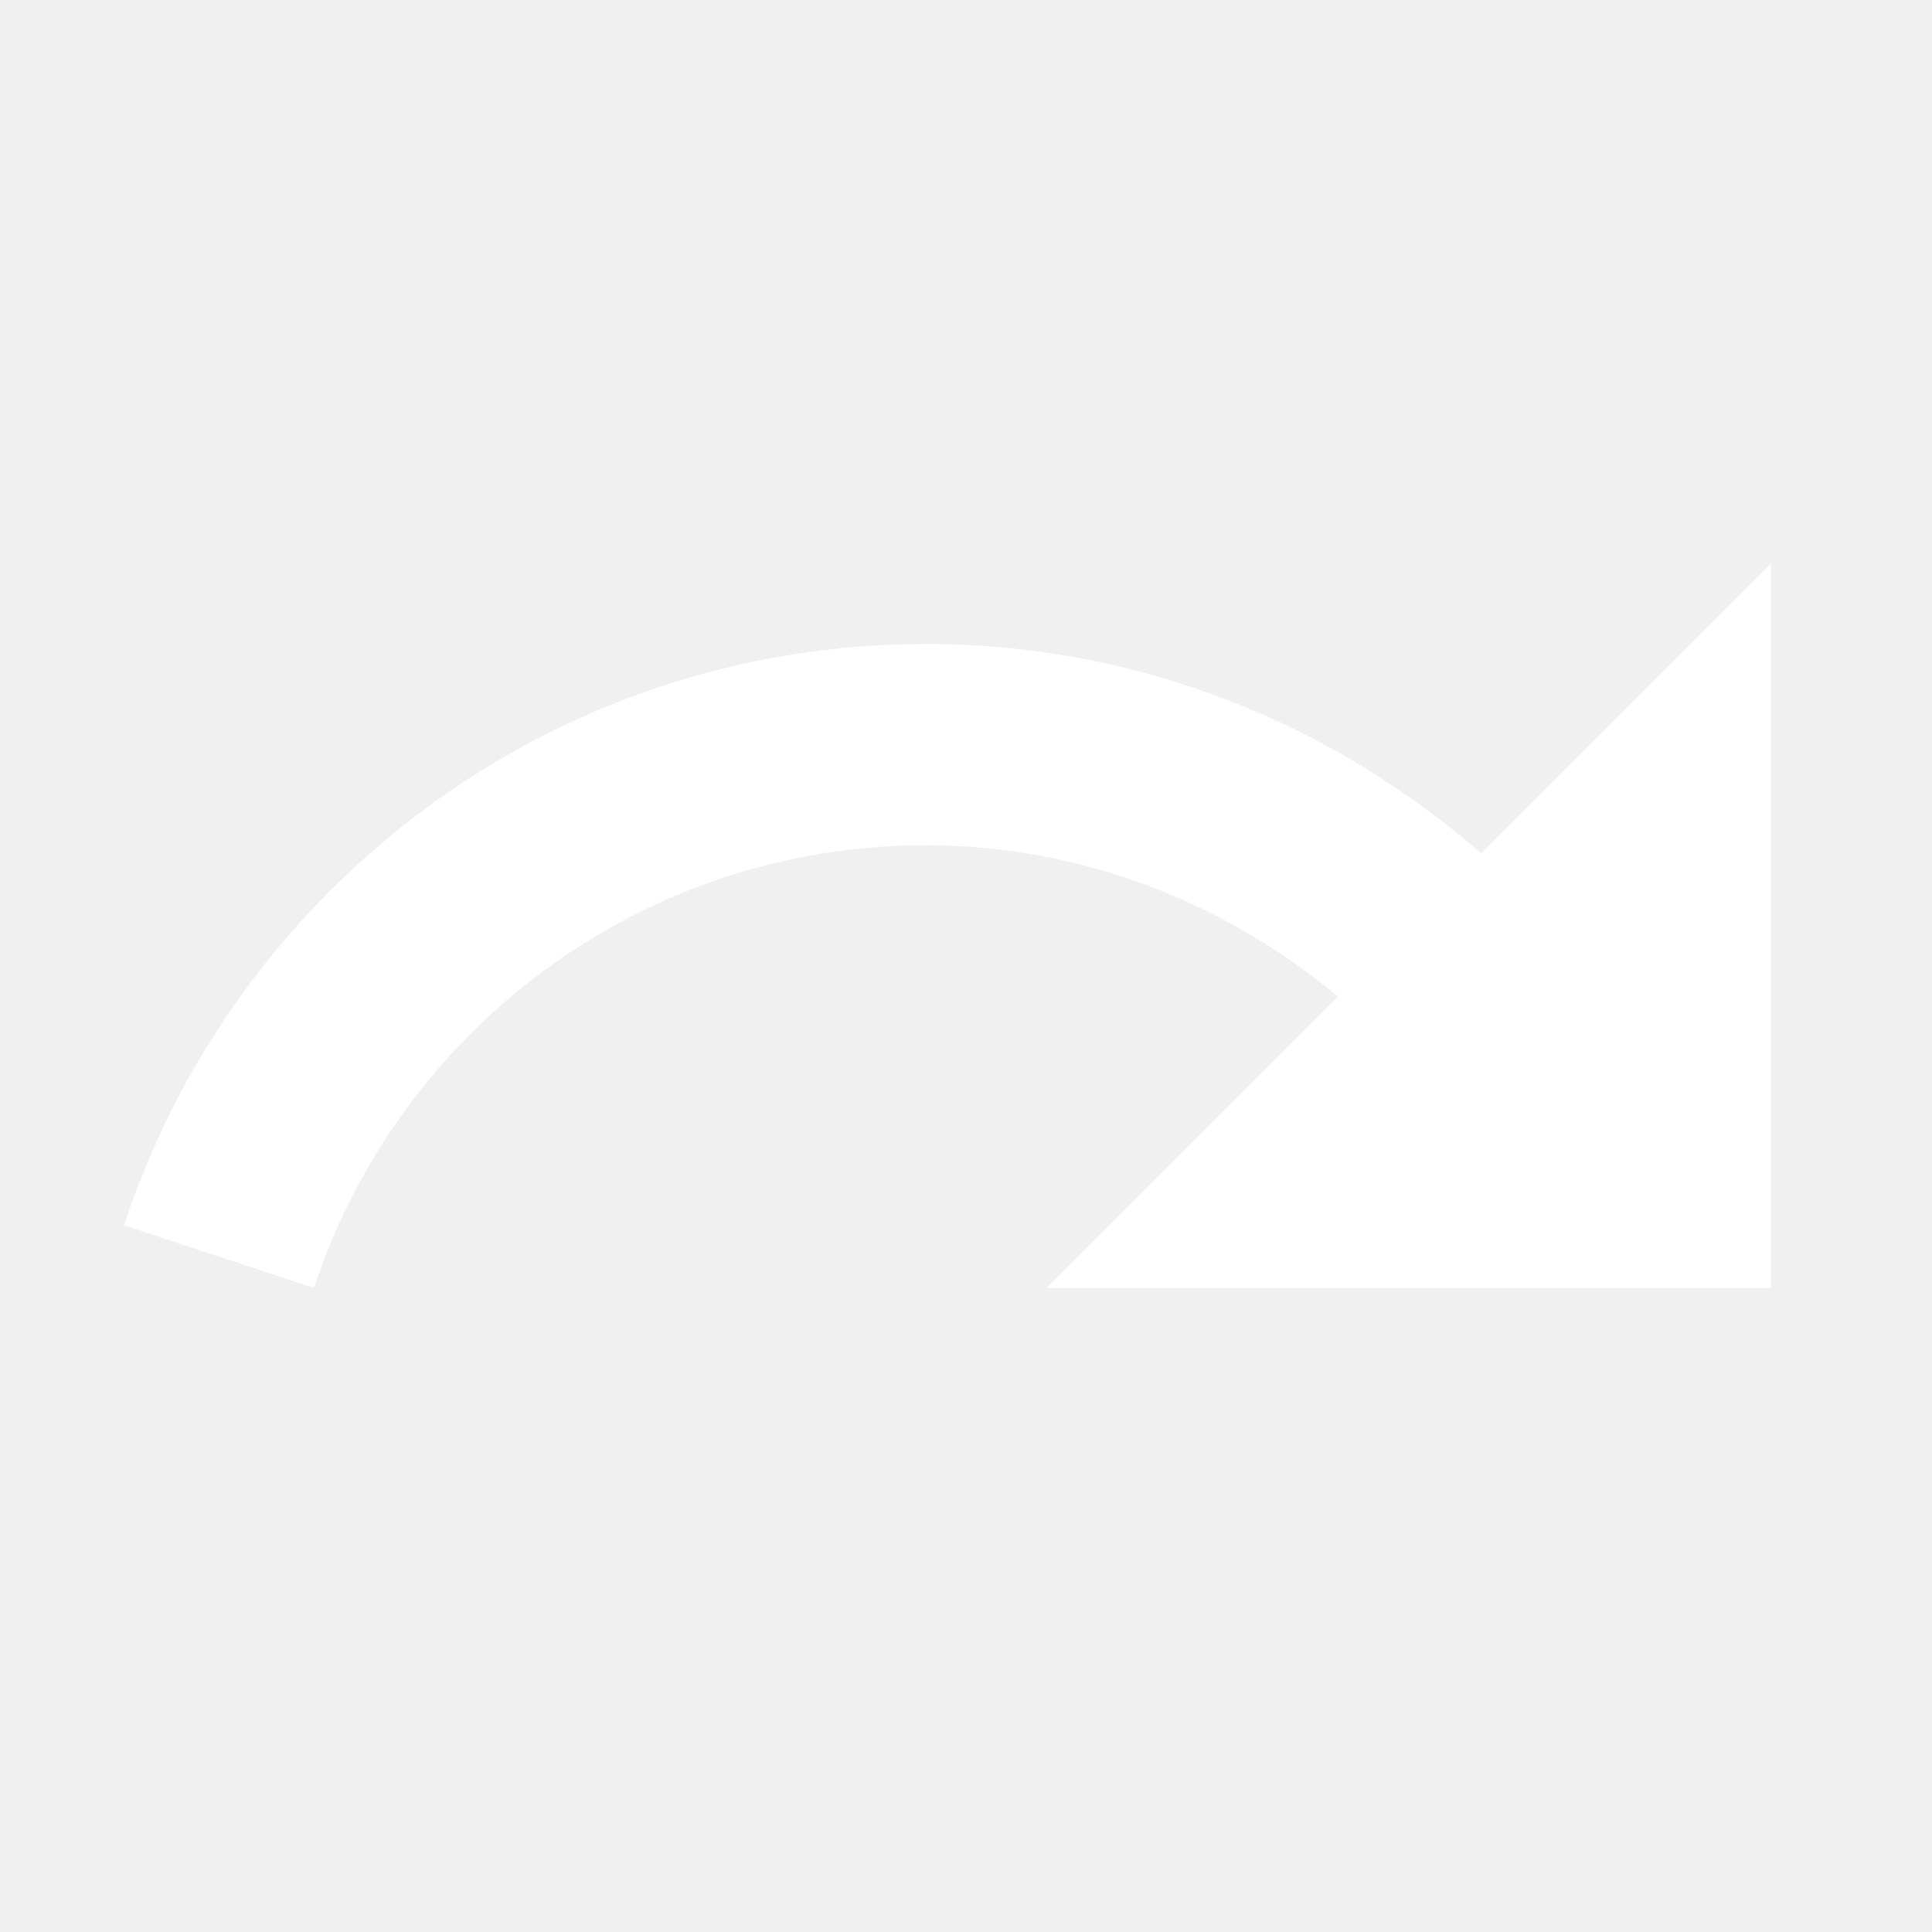
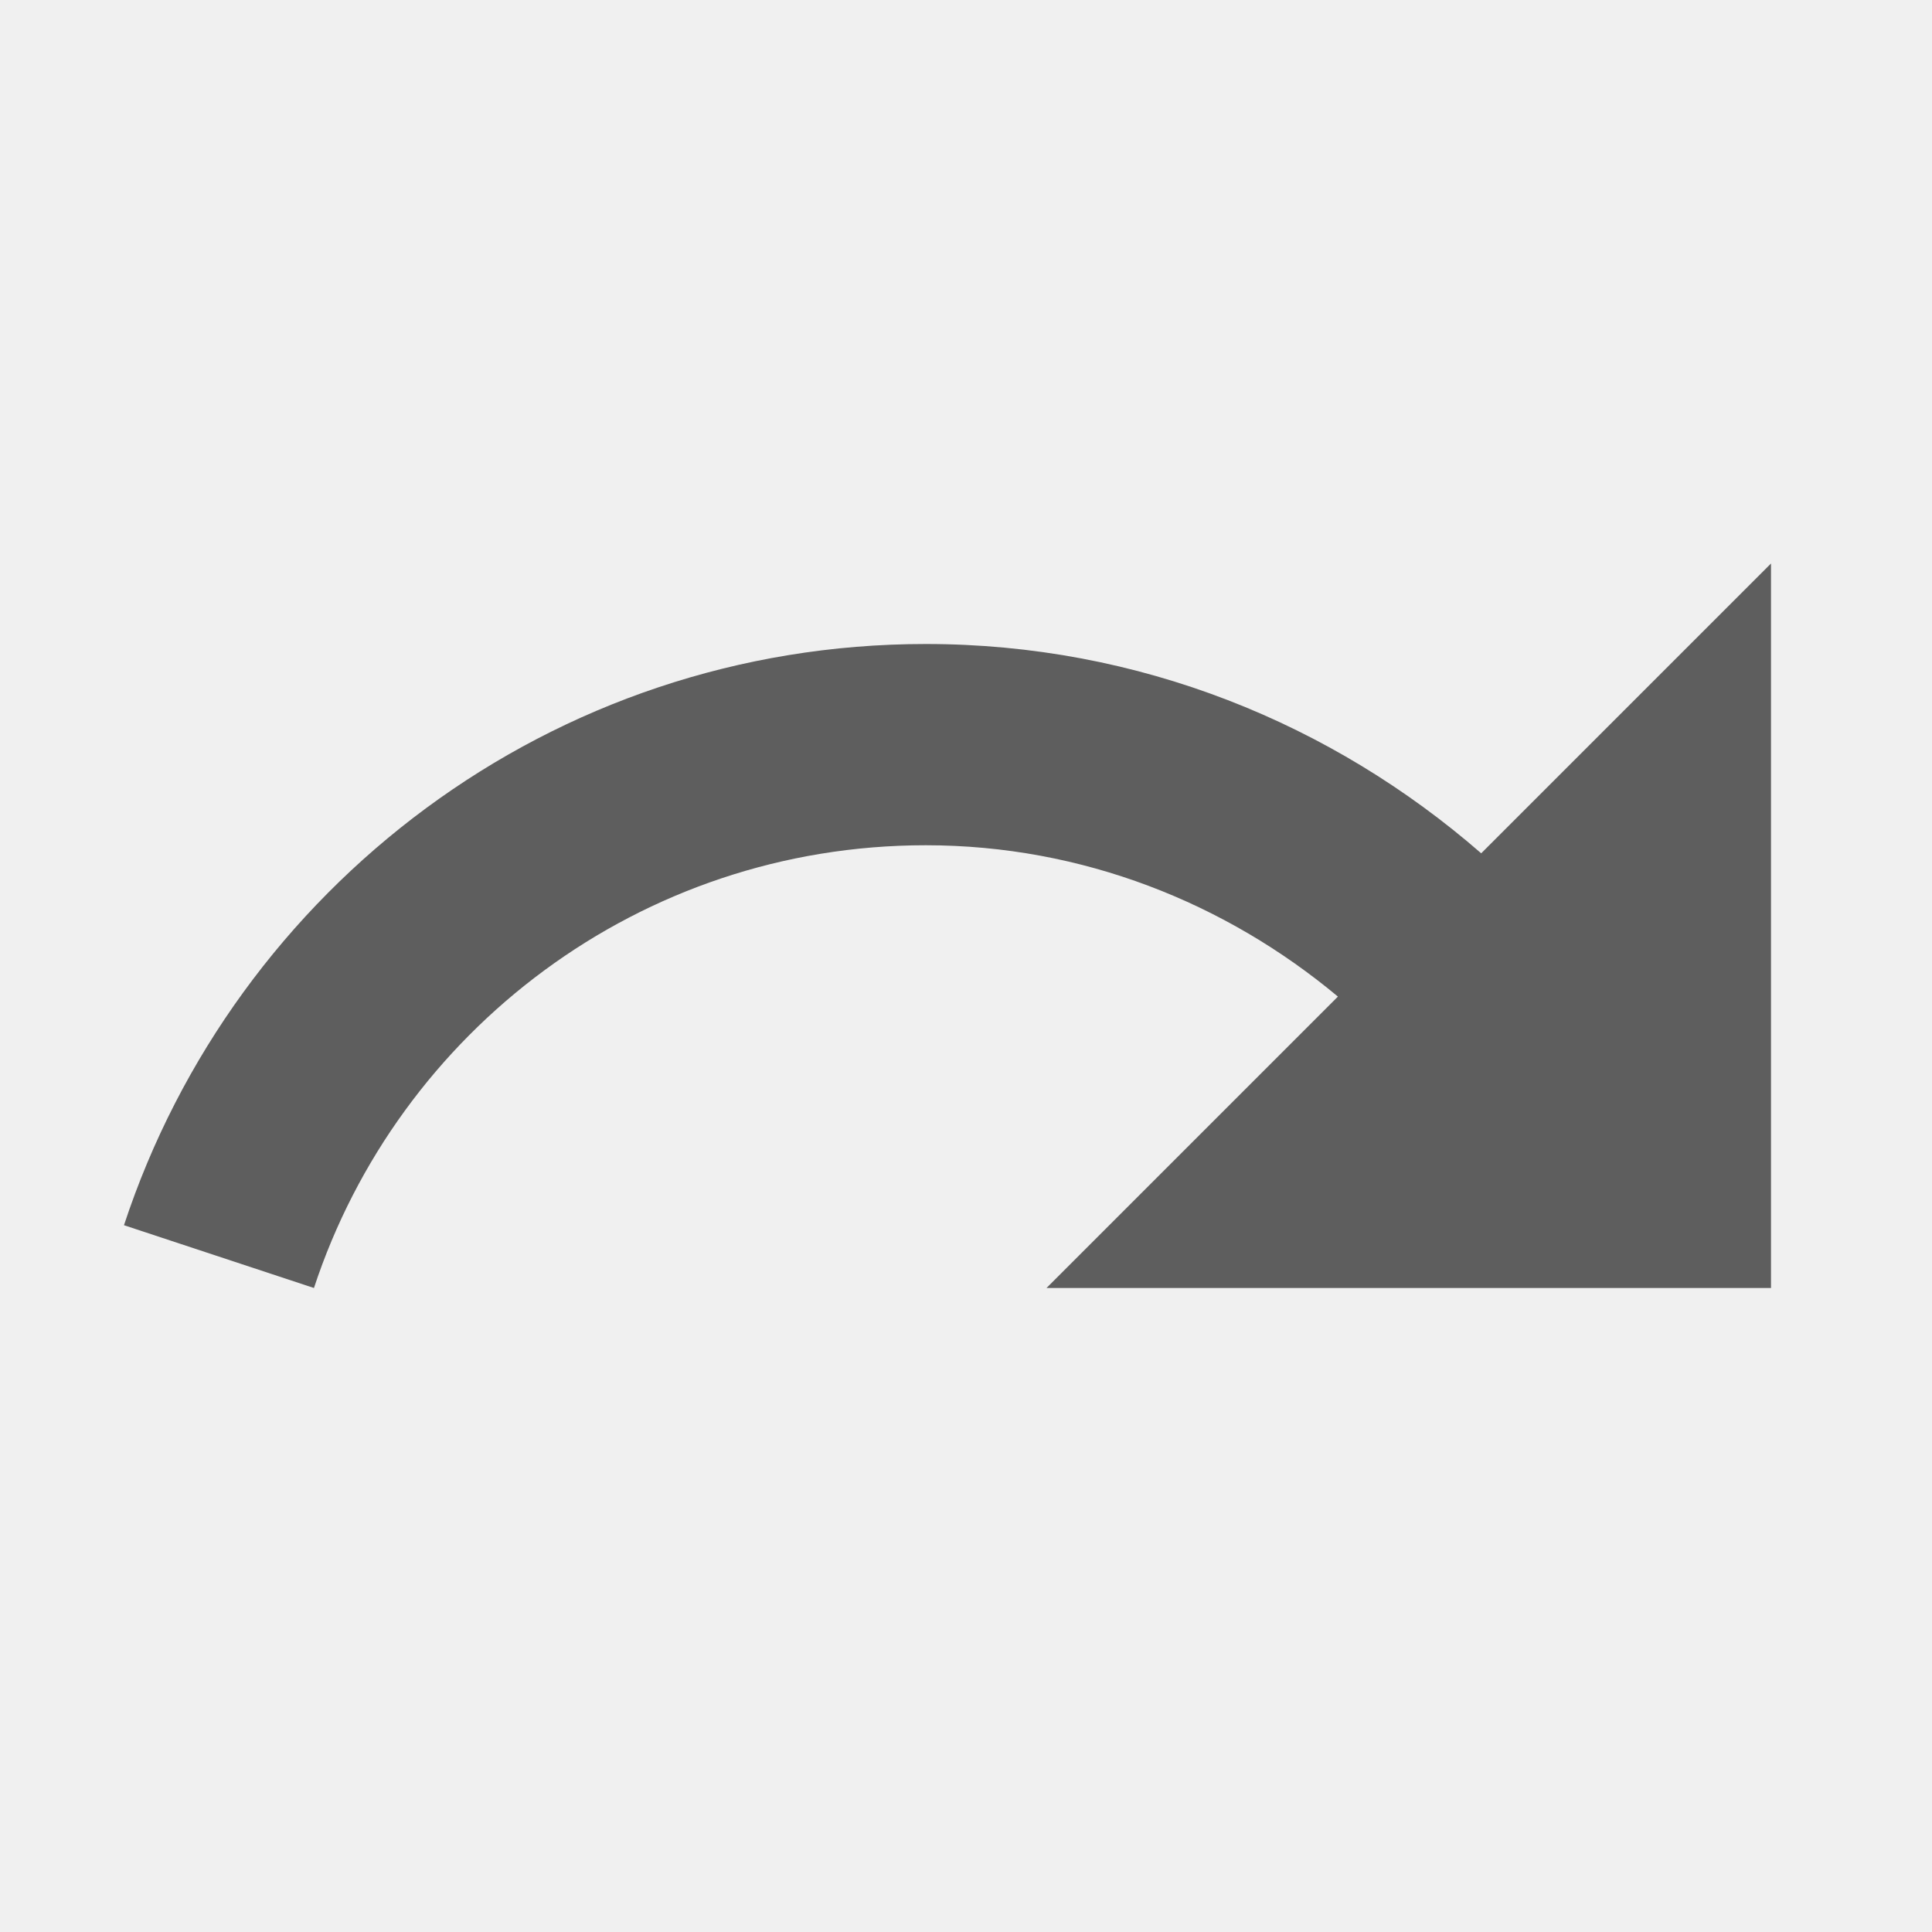
- <svg xmlns="http://www.w3.org/2000/svg" viewBox="0 0 24 24" fill="white" width="48px" height="48px">
+ <svg xmlns="http://www.w3.org/2000/svg" viewBox="0 0 24 24" fill="#5E5E5E" width="48px" height="48px">
  <path d="M0 0h24v24H0z" fill="none" />
  <path d="M18.4 10.6C16.55 8.99 14.15 8 11.5 8c-4.65 0-8.58 3.03-9.96 7.22L3.9 16c1.05-3.19 4.05-5.5 7.6-5.5 1.95 0 3.73.72 5.12 1.88L13 16h9V7l-3.6 3.6z" />
</svg>
